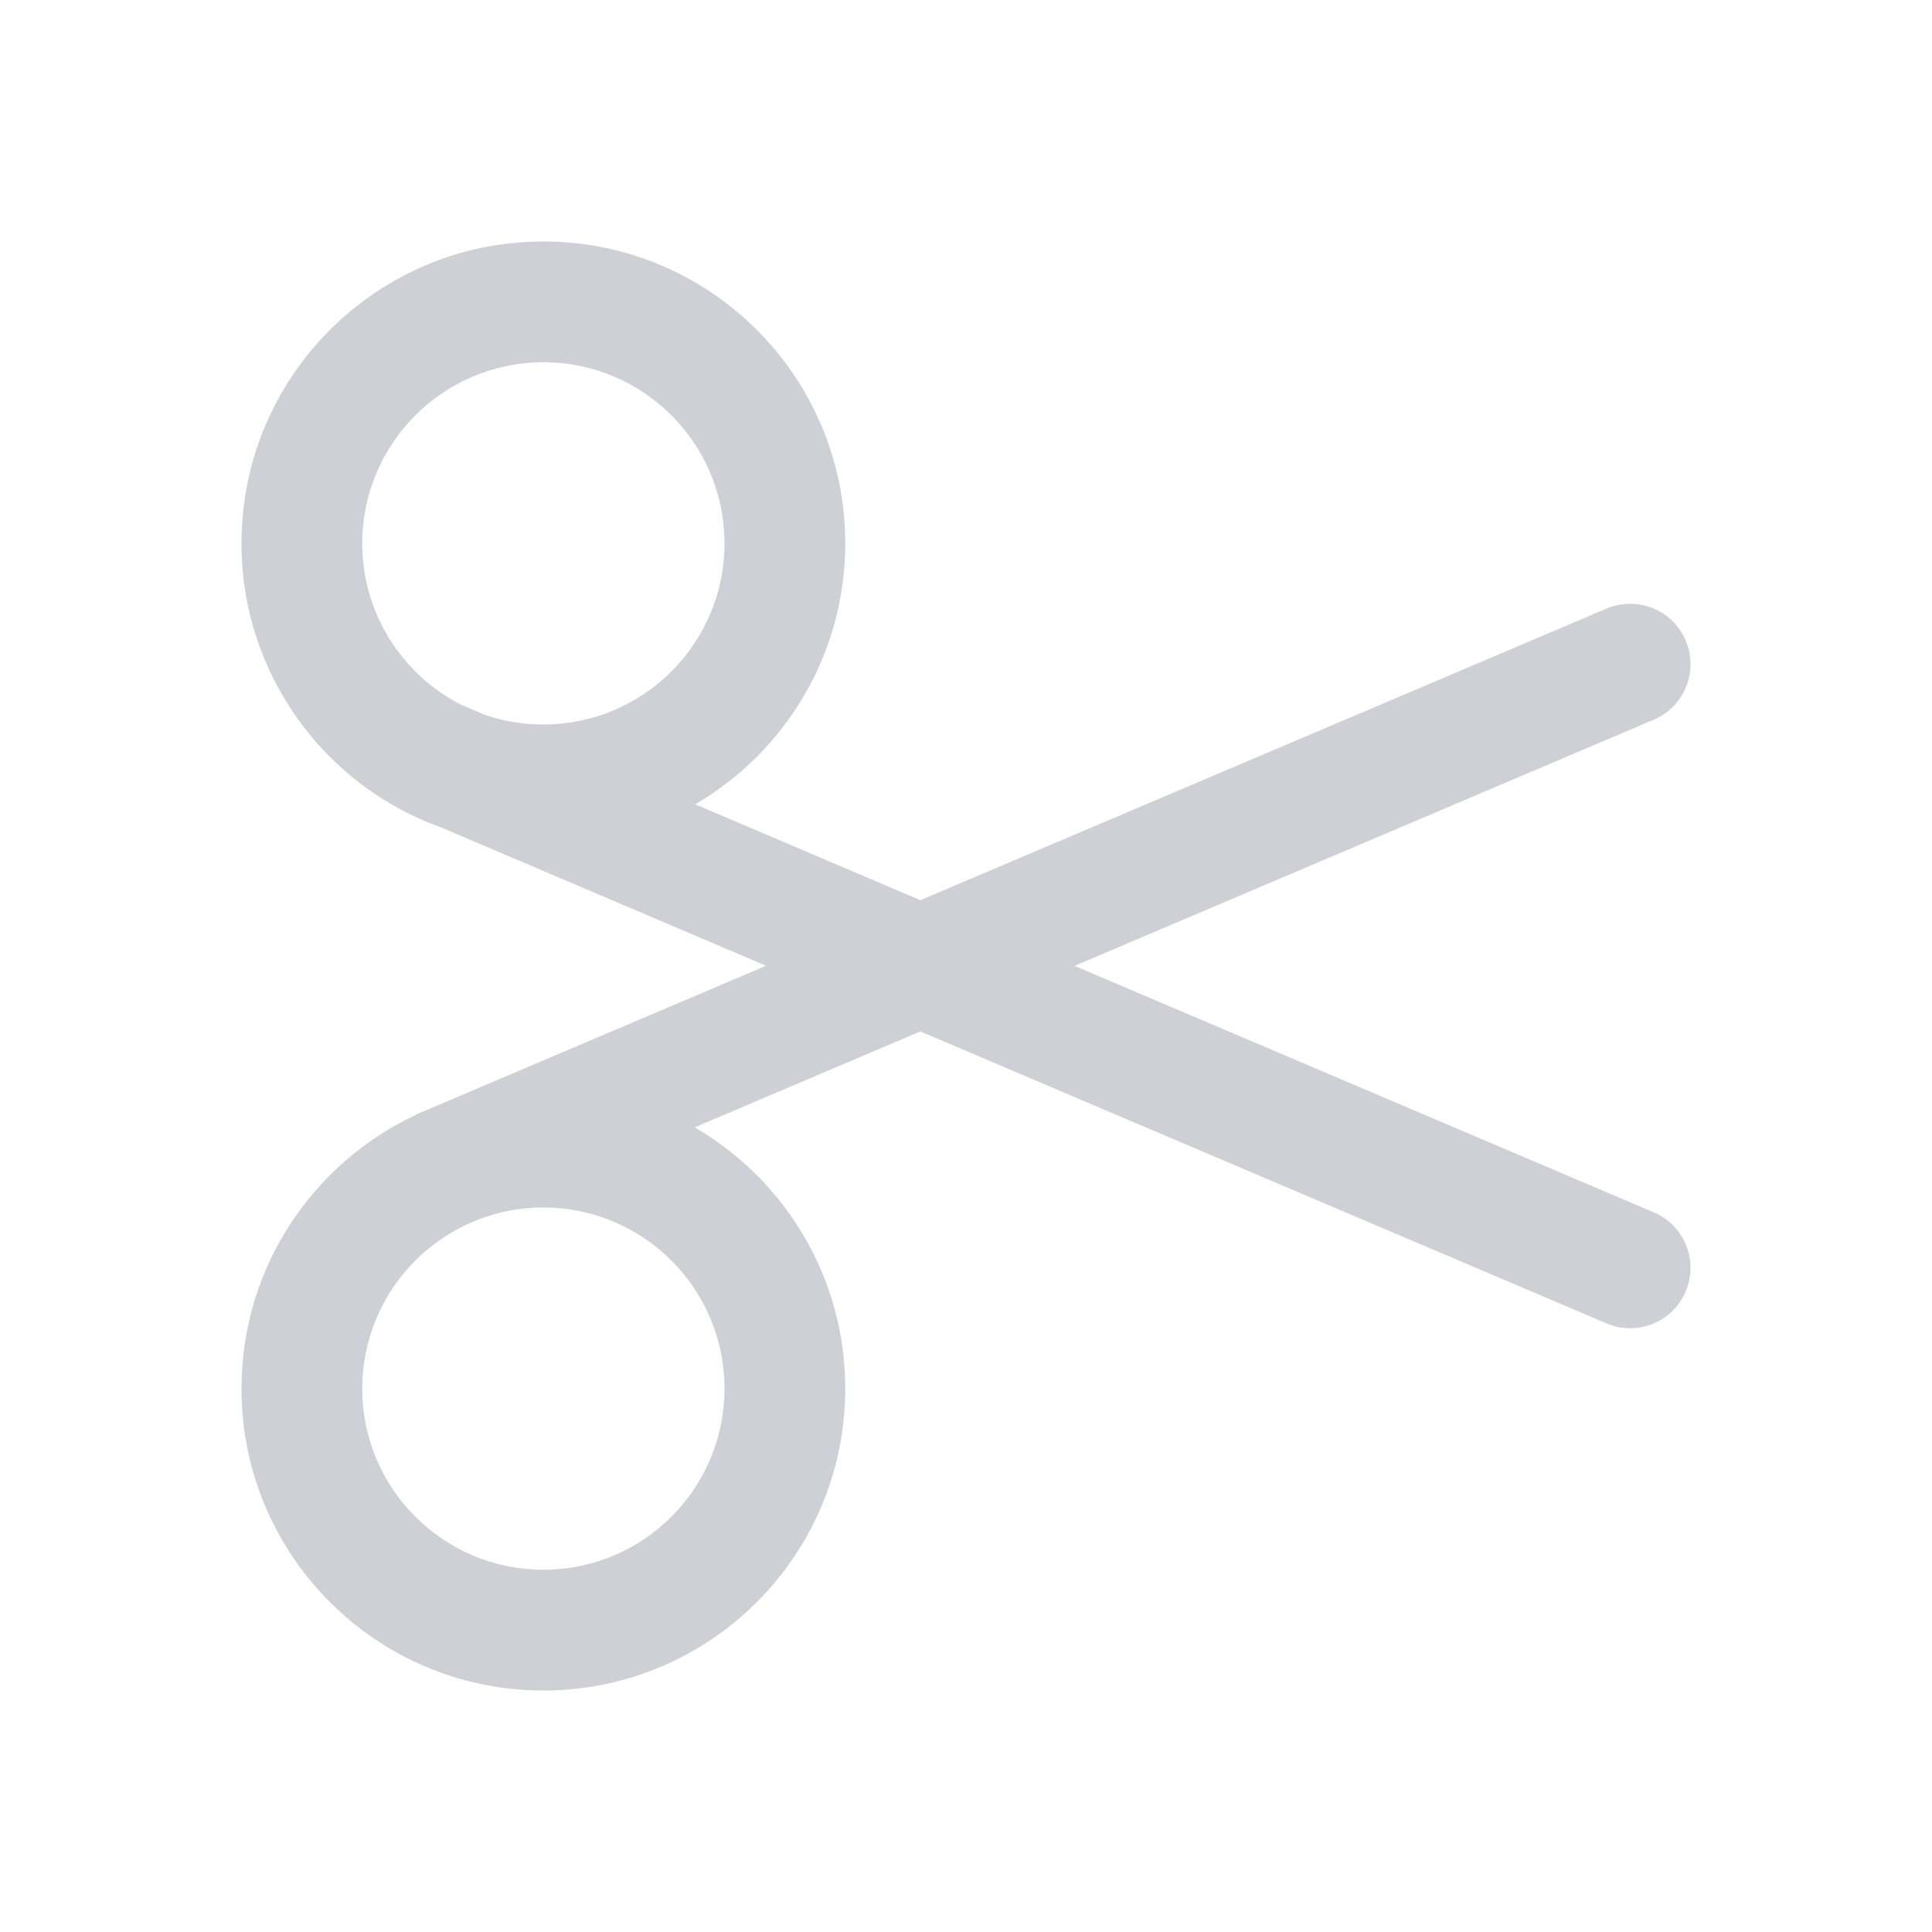
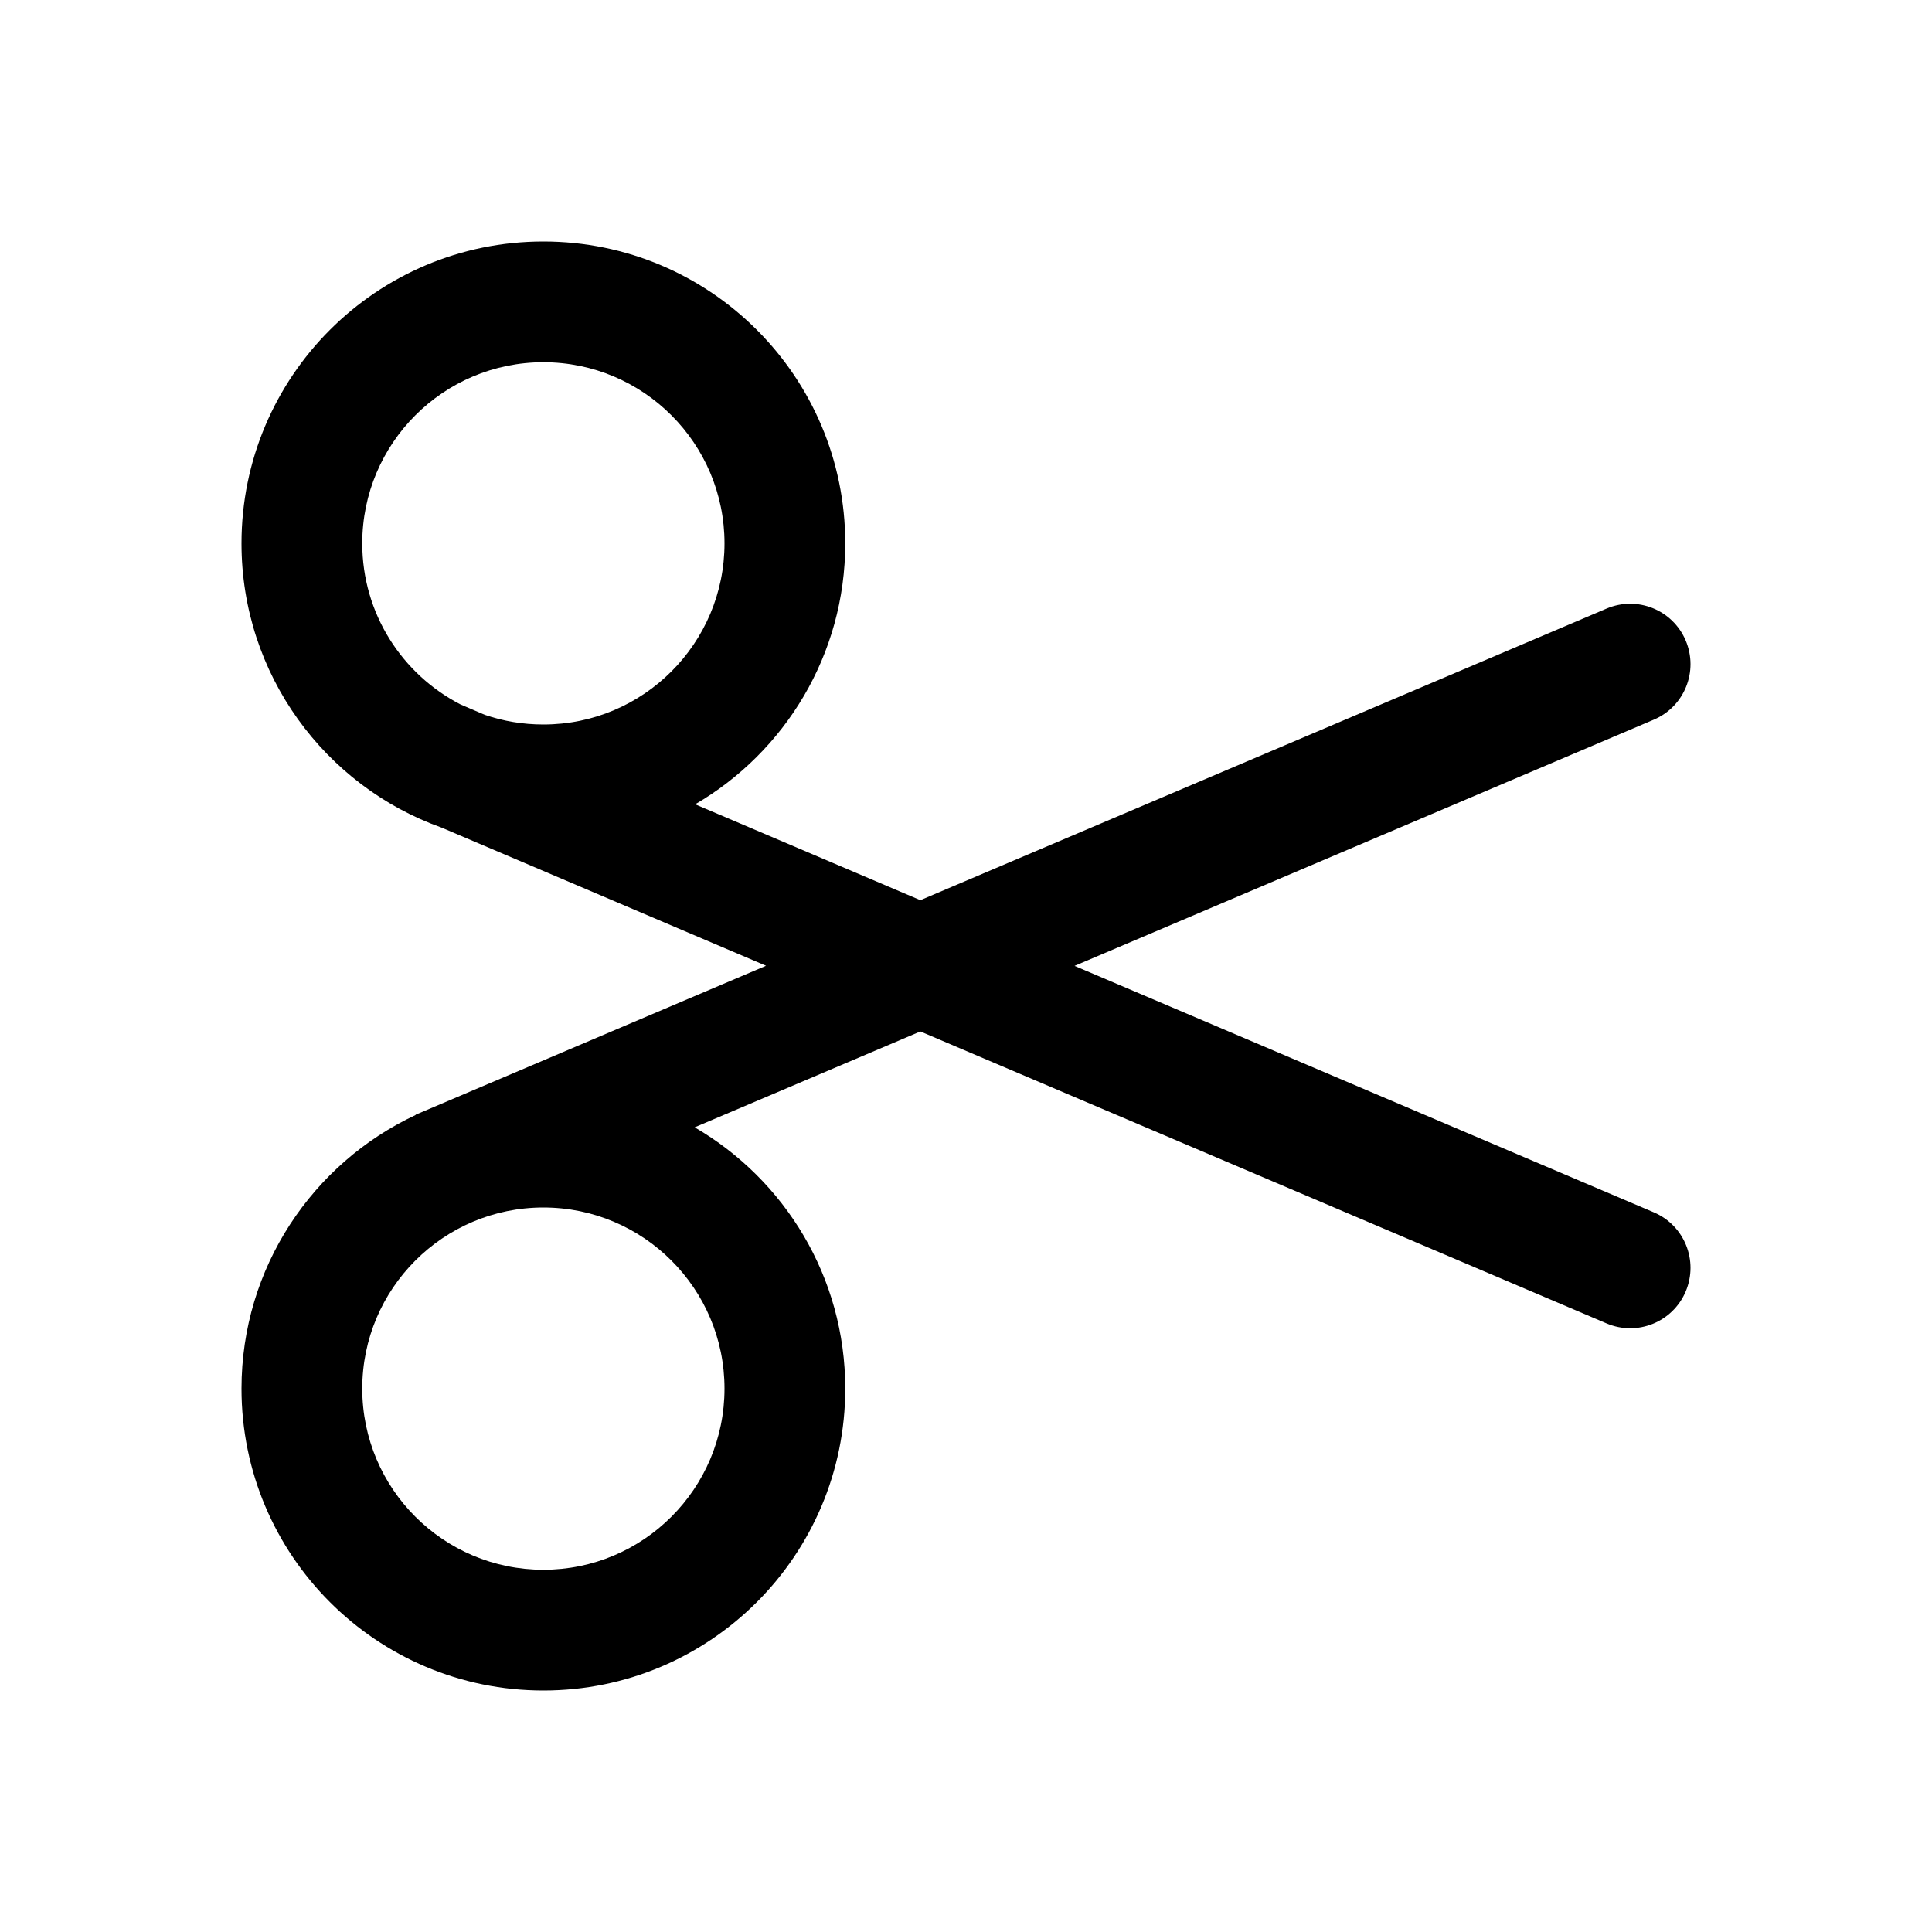
<svg xmlns="http://www.w3.org/2000/svg" width="16" height="16" viewBox="0 0 16 16" fill="none">
-   <path fill-rule="evenodd" clip-rule="evenodd" d="M7 4.5C7 5.422 6.5 6.228 5.757 6.661L7.622 7.455L13.305 5.04C13.559 4.932 13.852 5.05 13.96 5.304C14.068 5.559 13.95 5.852 13.696 5.96L8.899 7.999L13.696 10.04C13.95 10.148 14.068 10.441 13.96 10.696C13.852 10.95 13.559 11.068 13.305 10.96L7.622 8.542L5.753 9.336C6.498 9.769 7 10.576 7 11.5C7 12.881 5.881 14 4.5 14C3.119 14 2 12.881 2 11.5C2 10.498 2.59 9.633 3.442 9.234L3.441 9.232L6.344 7.998L3.657 6.854C2.691 6.509 2 5.585 2 4.5C2 3.119 3.119 2 4.5 2C5.881 2 7 3.119 7 4.5ZM6 4.5C6 5.328 5.328 6 4.5 6C4.33 6 4.167 5.972 4.015 5.92L3.814 5.834C3.331 5.585 3 5.081 3 4.5C3 3.672 3.672 3 4.5 3C5.328 3 6 3.672 6 4.5ZM6 11.5C6 12.328 5.328 13 4.5 13C3.672 13 3 12.328 3 11.5C3 10.672 3.672 10 4.5 10C5.328 10 6 10.672 6 11.5Z" fill="#CED0D6" />
+   <path fill-rule="evenodd" clip-rule="evenodd" d="M7 4.5C7 5.422 6.5 6.228 5.757 6.661L7.622 7.455L13.305 5.04C13.559 4.932 13.852 5.05 13.96 5.304C14.068 5.559 13.95 5.852 13.696 5.96L8.899 7.999L13.696 10.04C13.95 10.148 14.068 10.441 13.96 10.696C13.852 10.95 13.559 11.068 13.305 10.96L7.622 8.542L5.753 9.336C6.498 9.769 7 10.576 7 11.5C7 12.881 5.881 14 4.5 14C3.119 14 2 12.881 2 11.5C2 10.498 2.59 9.633 3.442 9.234L3.441 9.232L6.344 7.998L3.657 6.854C2.691 6.509 2 5.585 2 4.5C2 3.119 3.119 2 4.5 2C5.881 2 7 3.119 7 4.5ZM6 4.5C6 5.328 5.328 6 4.5 6C4.33 6 4.167 5.972 4.015 5.92L3.814 5.834C3.331 5.585 3 5.081 3 4.5C3 3.672 3.672 3 4.5 3C5.328 3 6 3.672 6 4.5ZM6 11.5C6 12.328 5.328 13 4.5 13C3.672 13 3 12.328 3 11.5C3 10.672 3.672 10 4.5 10C5.328 10 6 10.672 6 11.5Z" fill="currentColor" />
</svg>
